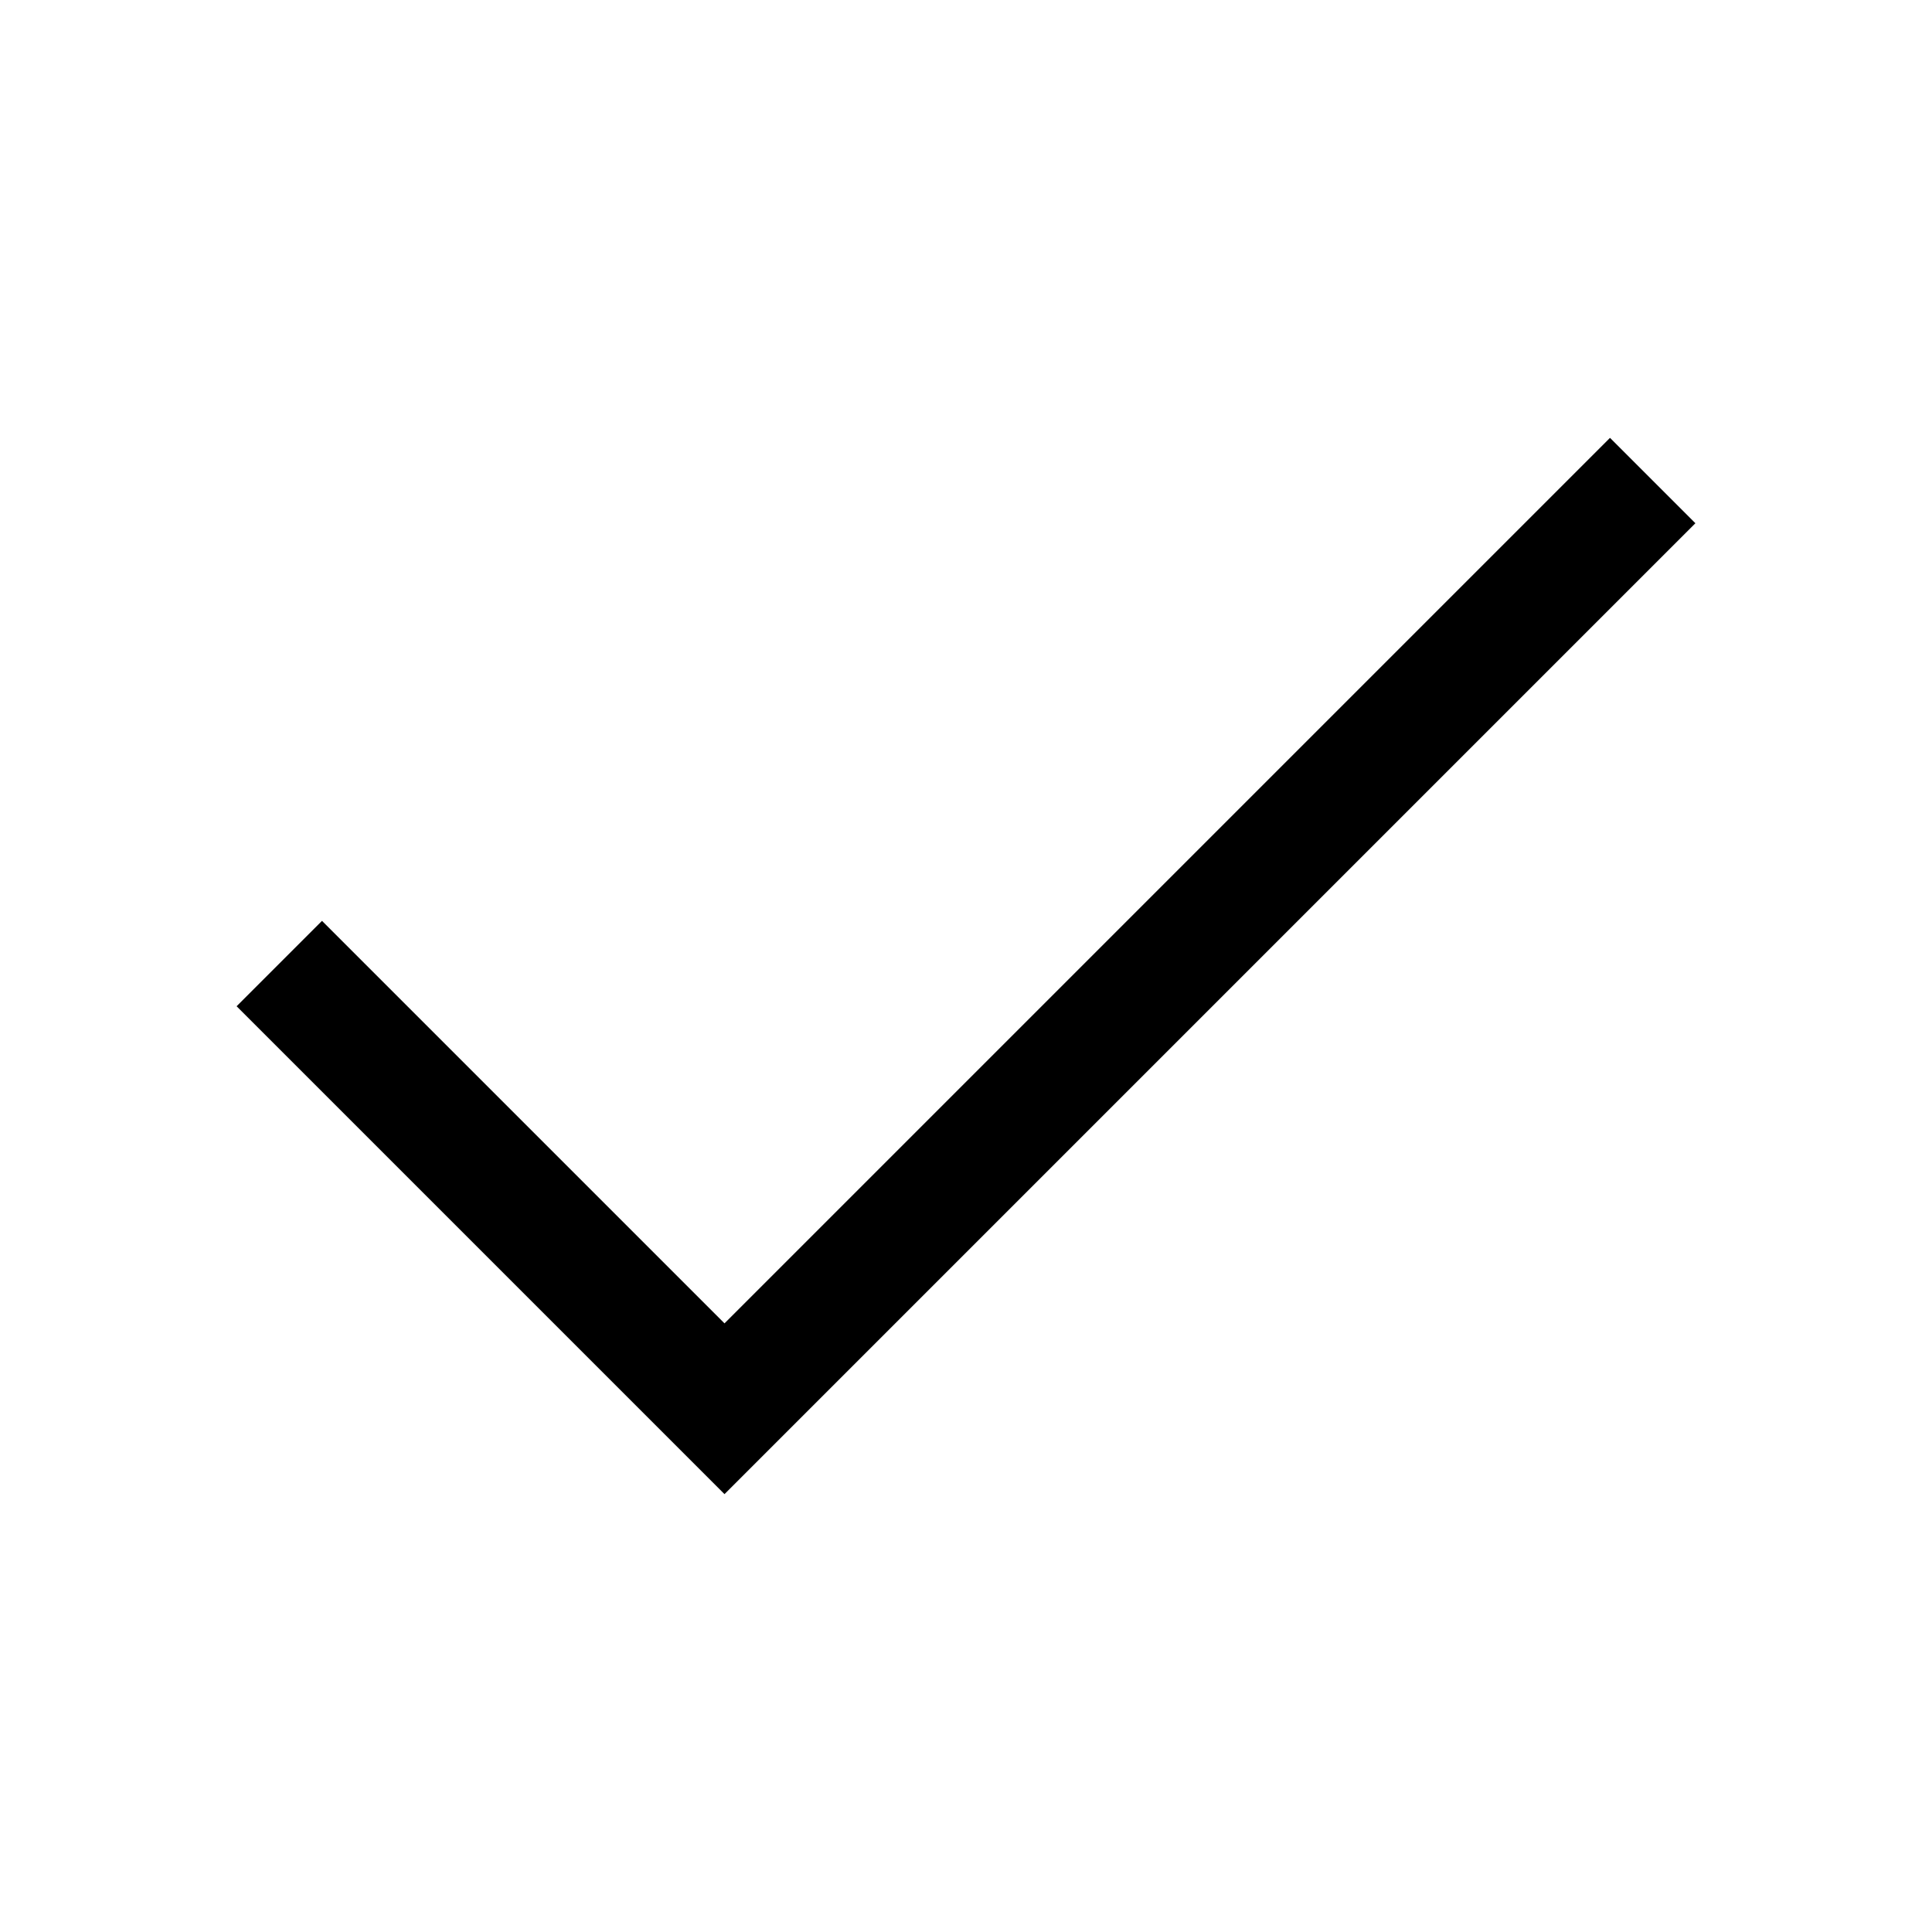
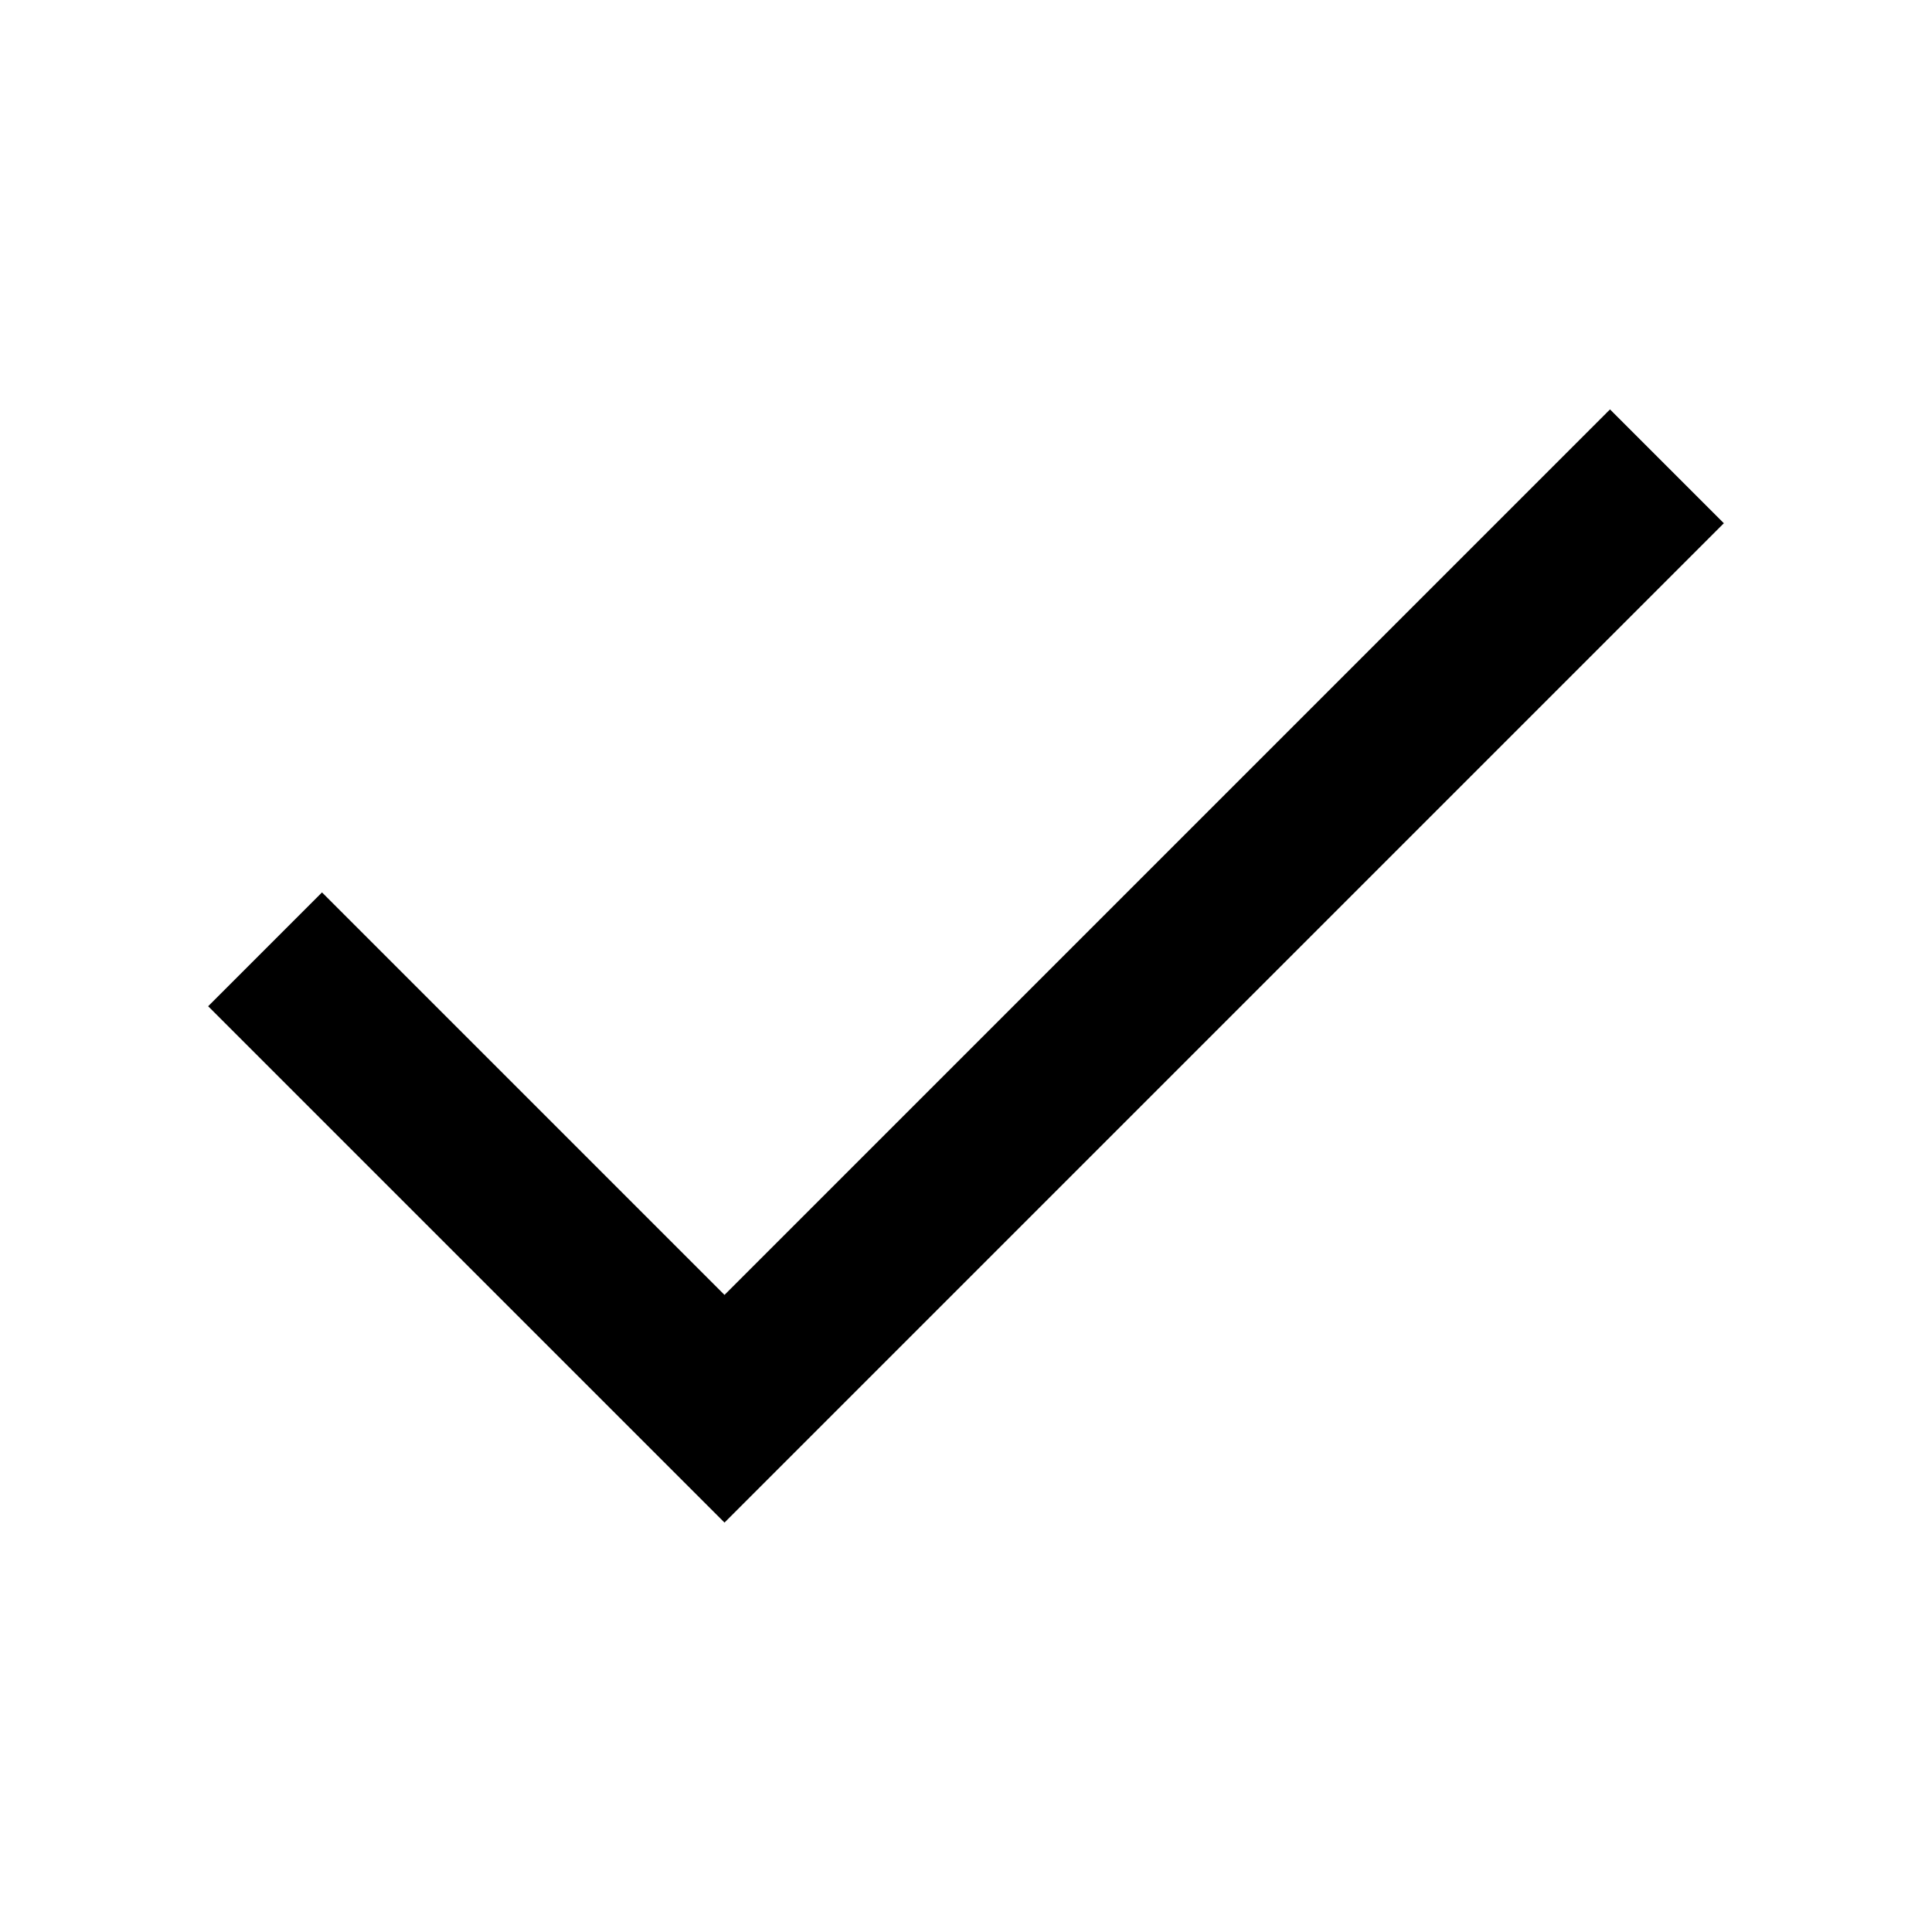
- <svg xmlns="http://www.w3.org/2000/svg" width="16" height="16" viewBox="0 0 24 24" fill="none" stroke="#000" stroke-width="1.5" stroke-linecap="square" stroke-linejoin="miter">
+ <svg xmlns="http://www.w3.org/2000/svg" width="16" height="16" viewBox="0 0 24 24" fill="none" stroke="#000" stroke-width="2" stroke-linecap="square" stroke-linejoin="miter">
  <path d="M4 12.5l5 5L20 6.5" />
</svg>
